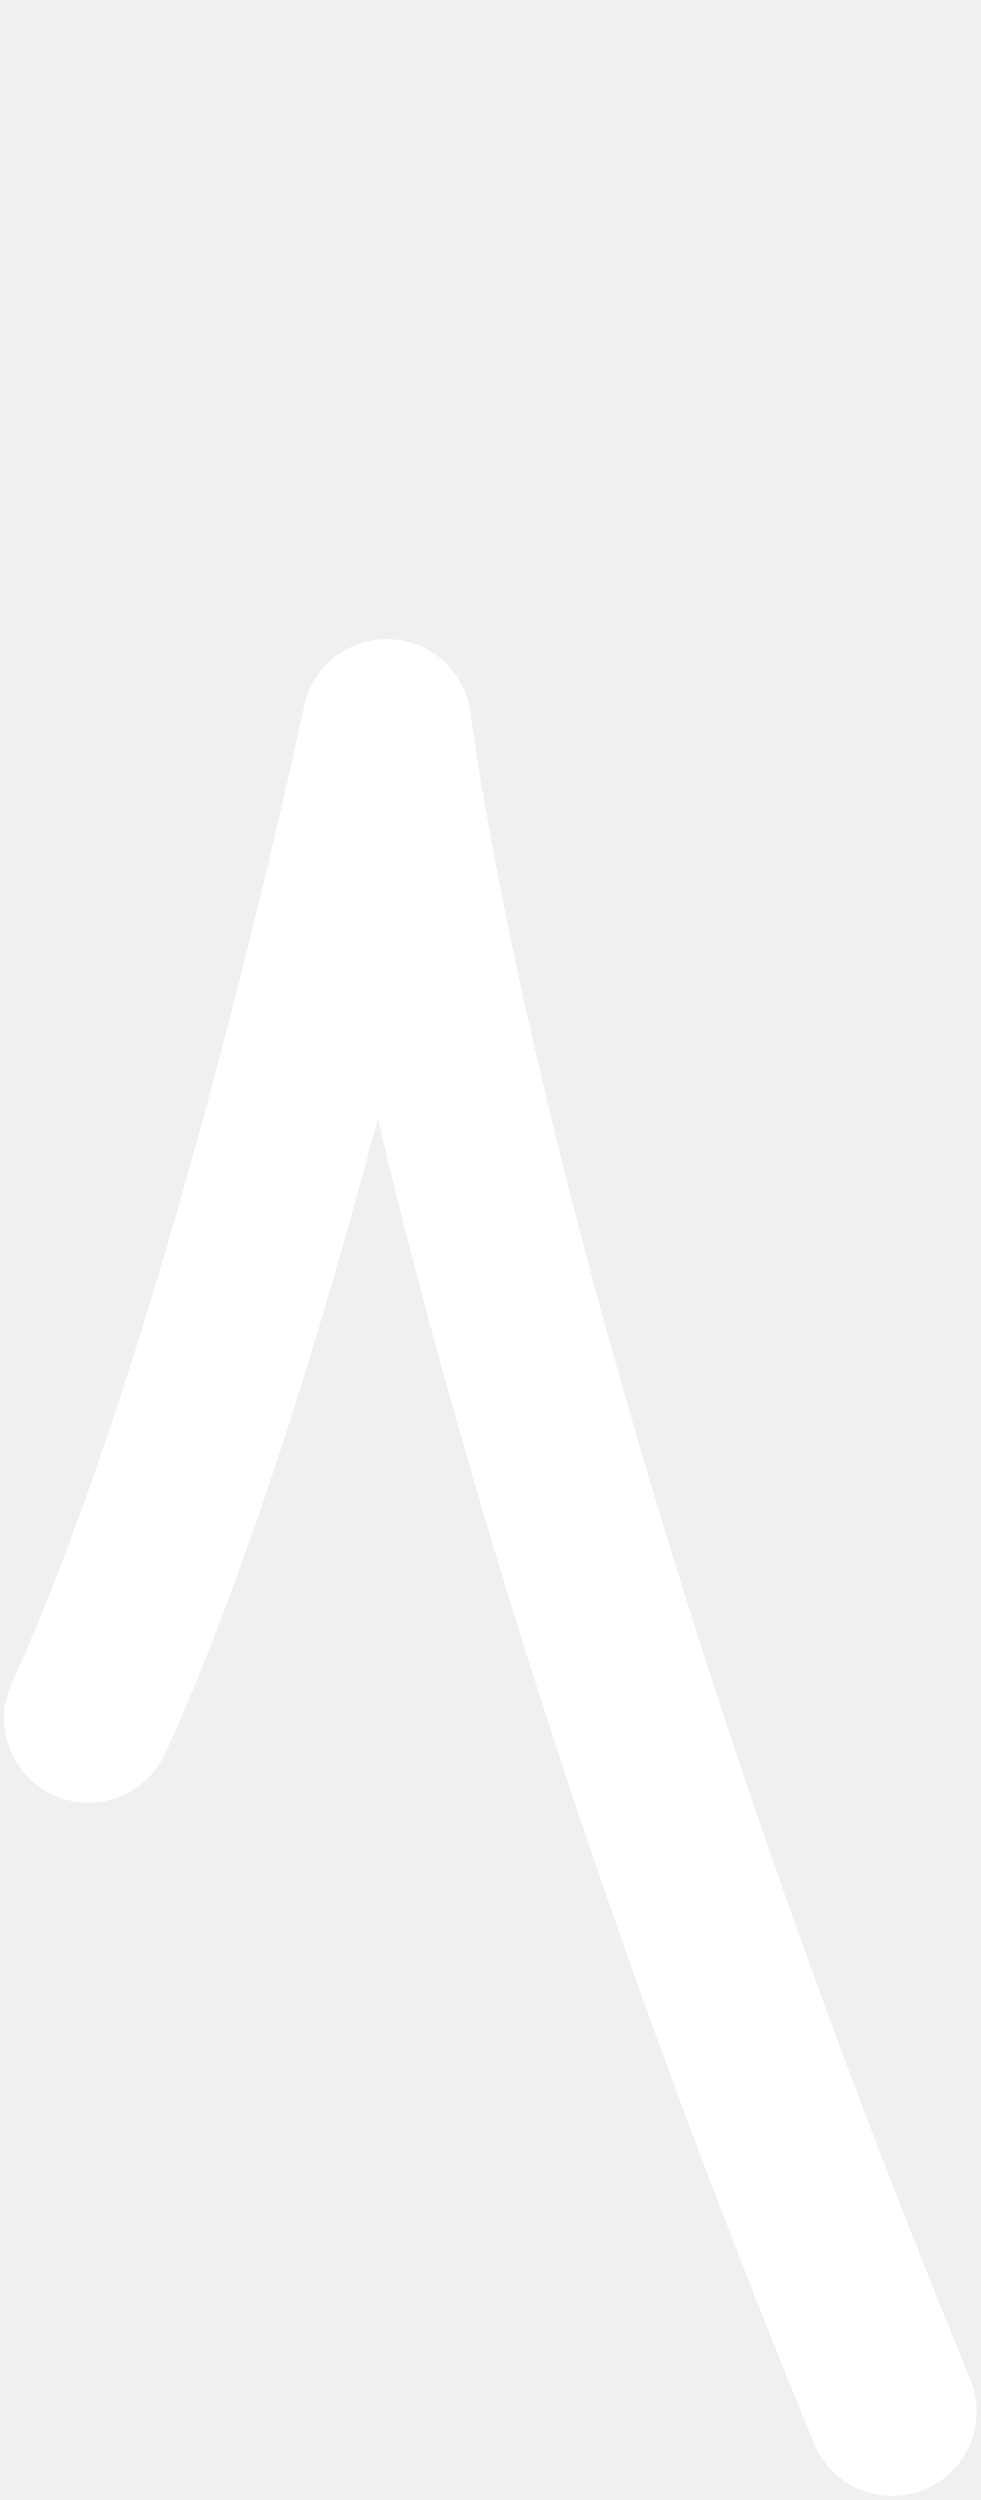
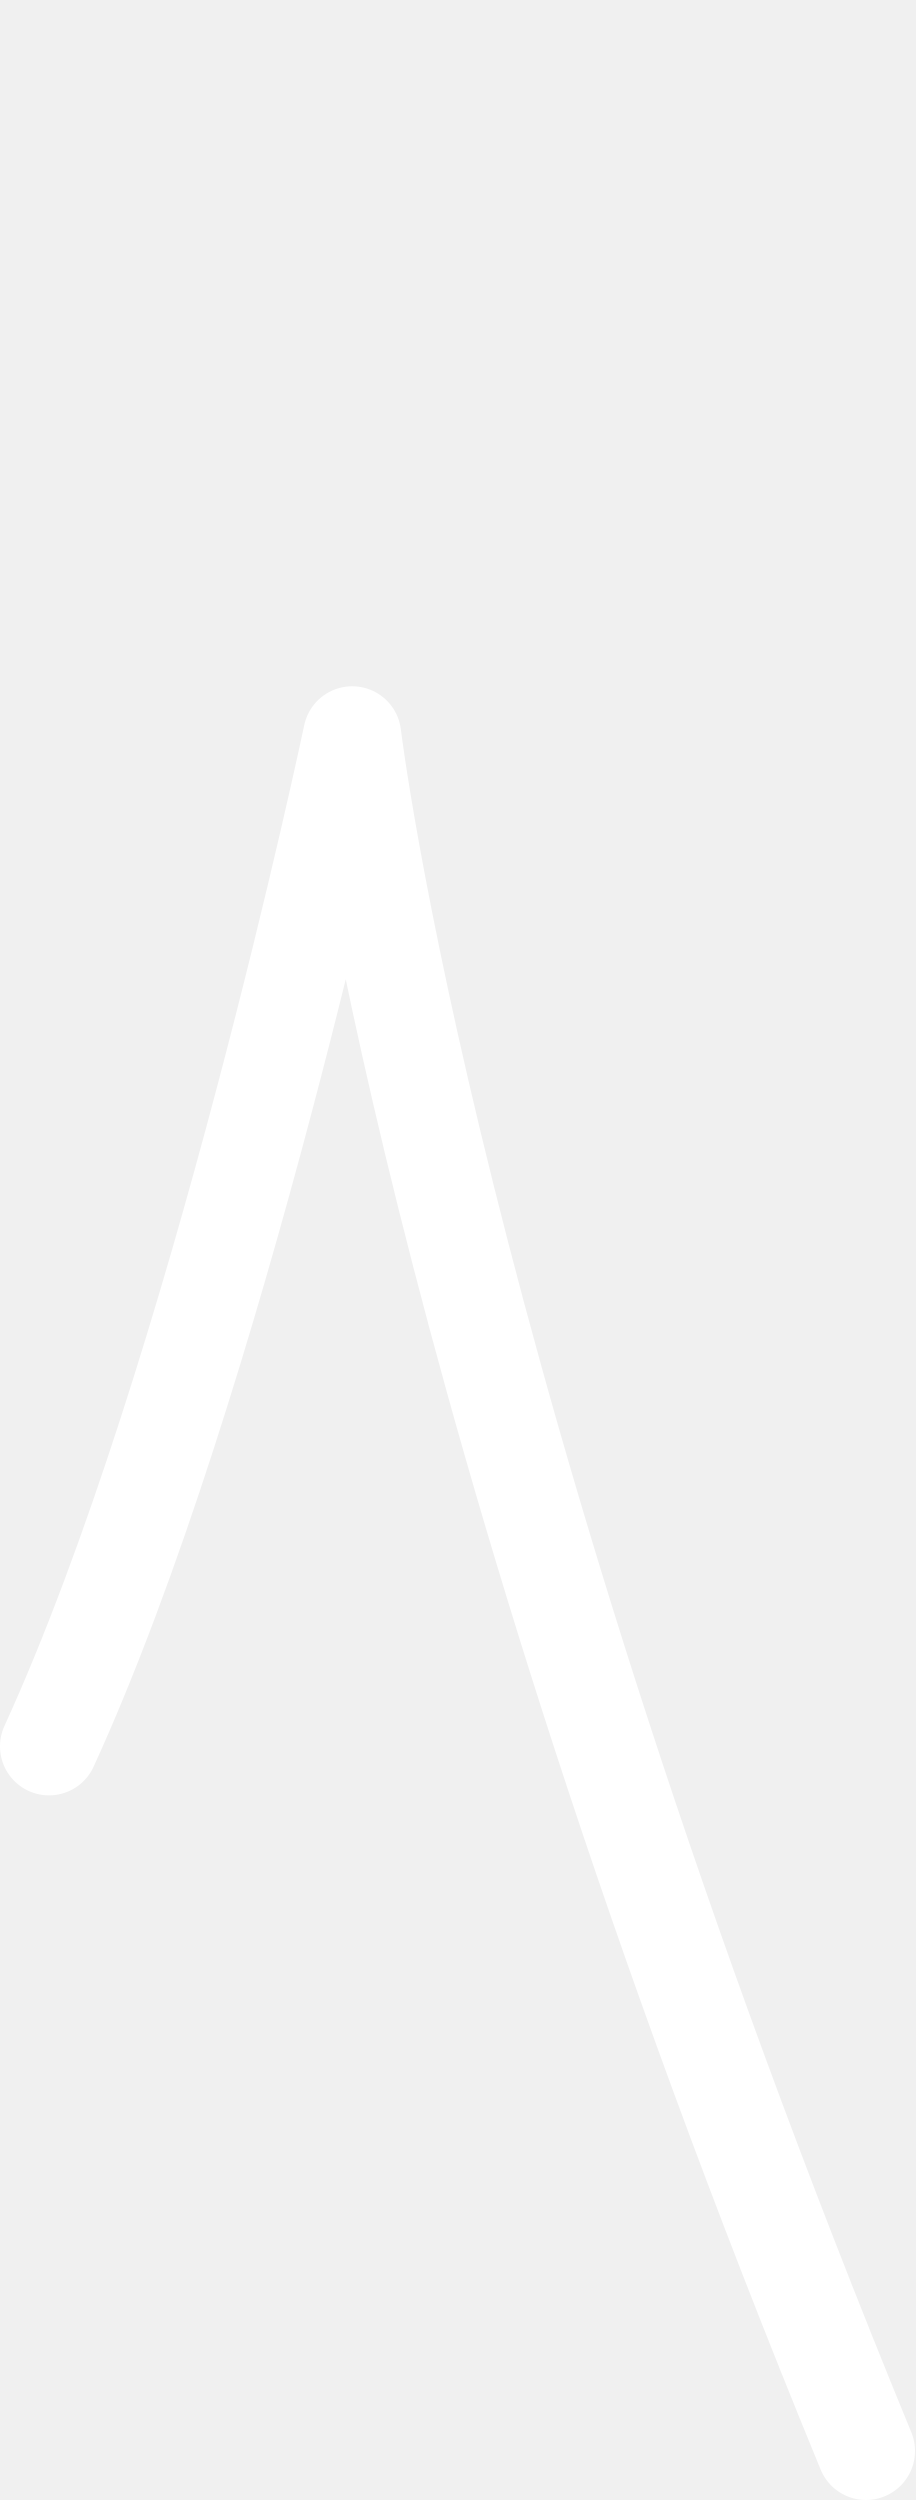
- <svg xmlns="http://www.w3.org/2000/svg" width="122" height="311" viewBox="0 0 122 311" fill="none">
-   <path d="M10.998 213.754C31.445 169.084 48.108 90 48.108 90C48.108 90 57.784 170.687 110.998 300" stroke="white" stroke-width="21" stroke-linecap="round" stroke-linejoin="round" />
+ <svg xmlns="http://www.w3.org/2000/svg" width="112" height="306" viewBox="0 0 112 306" fill="none">
+   <path d="M5.998 213.754C26.445 169.084 43.108 90 43.108 90C43.108 90 52.784 170.687 105.998 300" stroke="white" stroke-width="12" stroke-linecap="round" stroke-linejoin="round" />
</svg>
